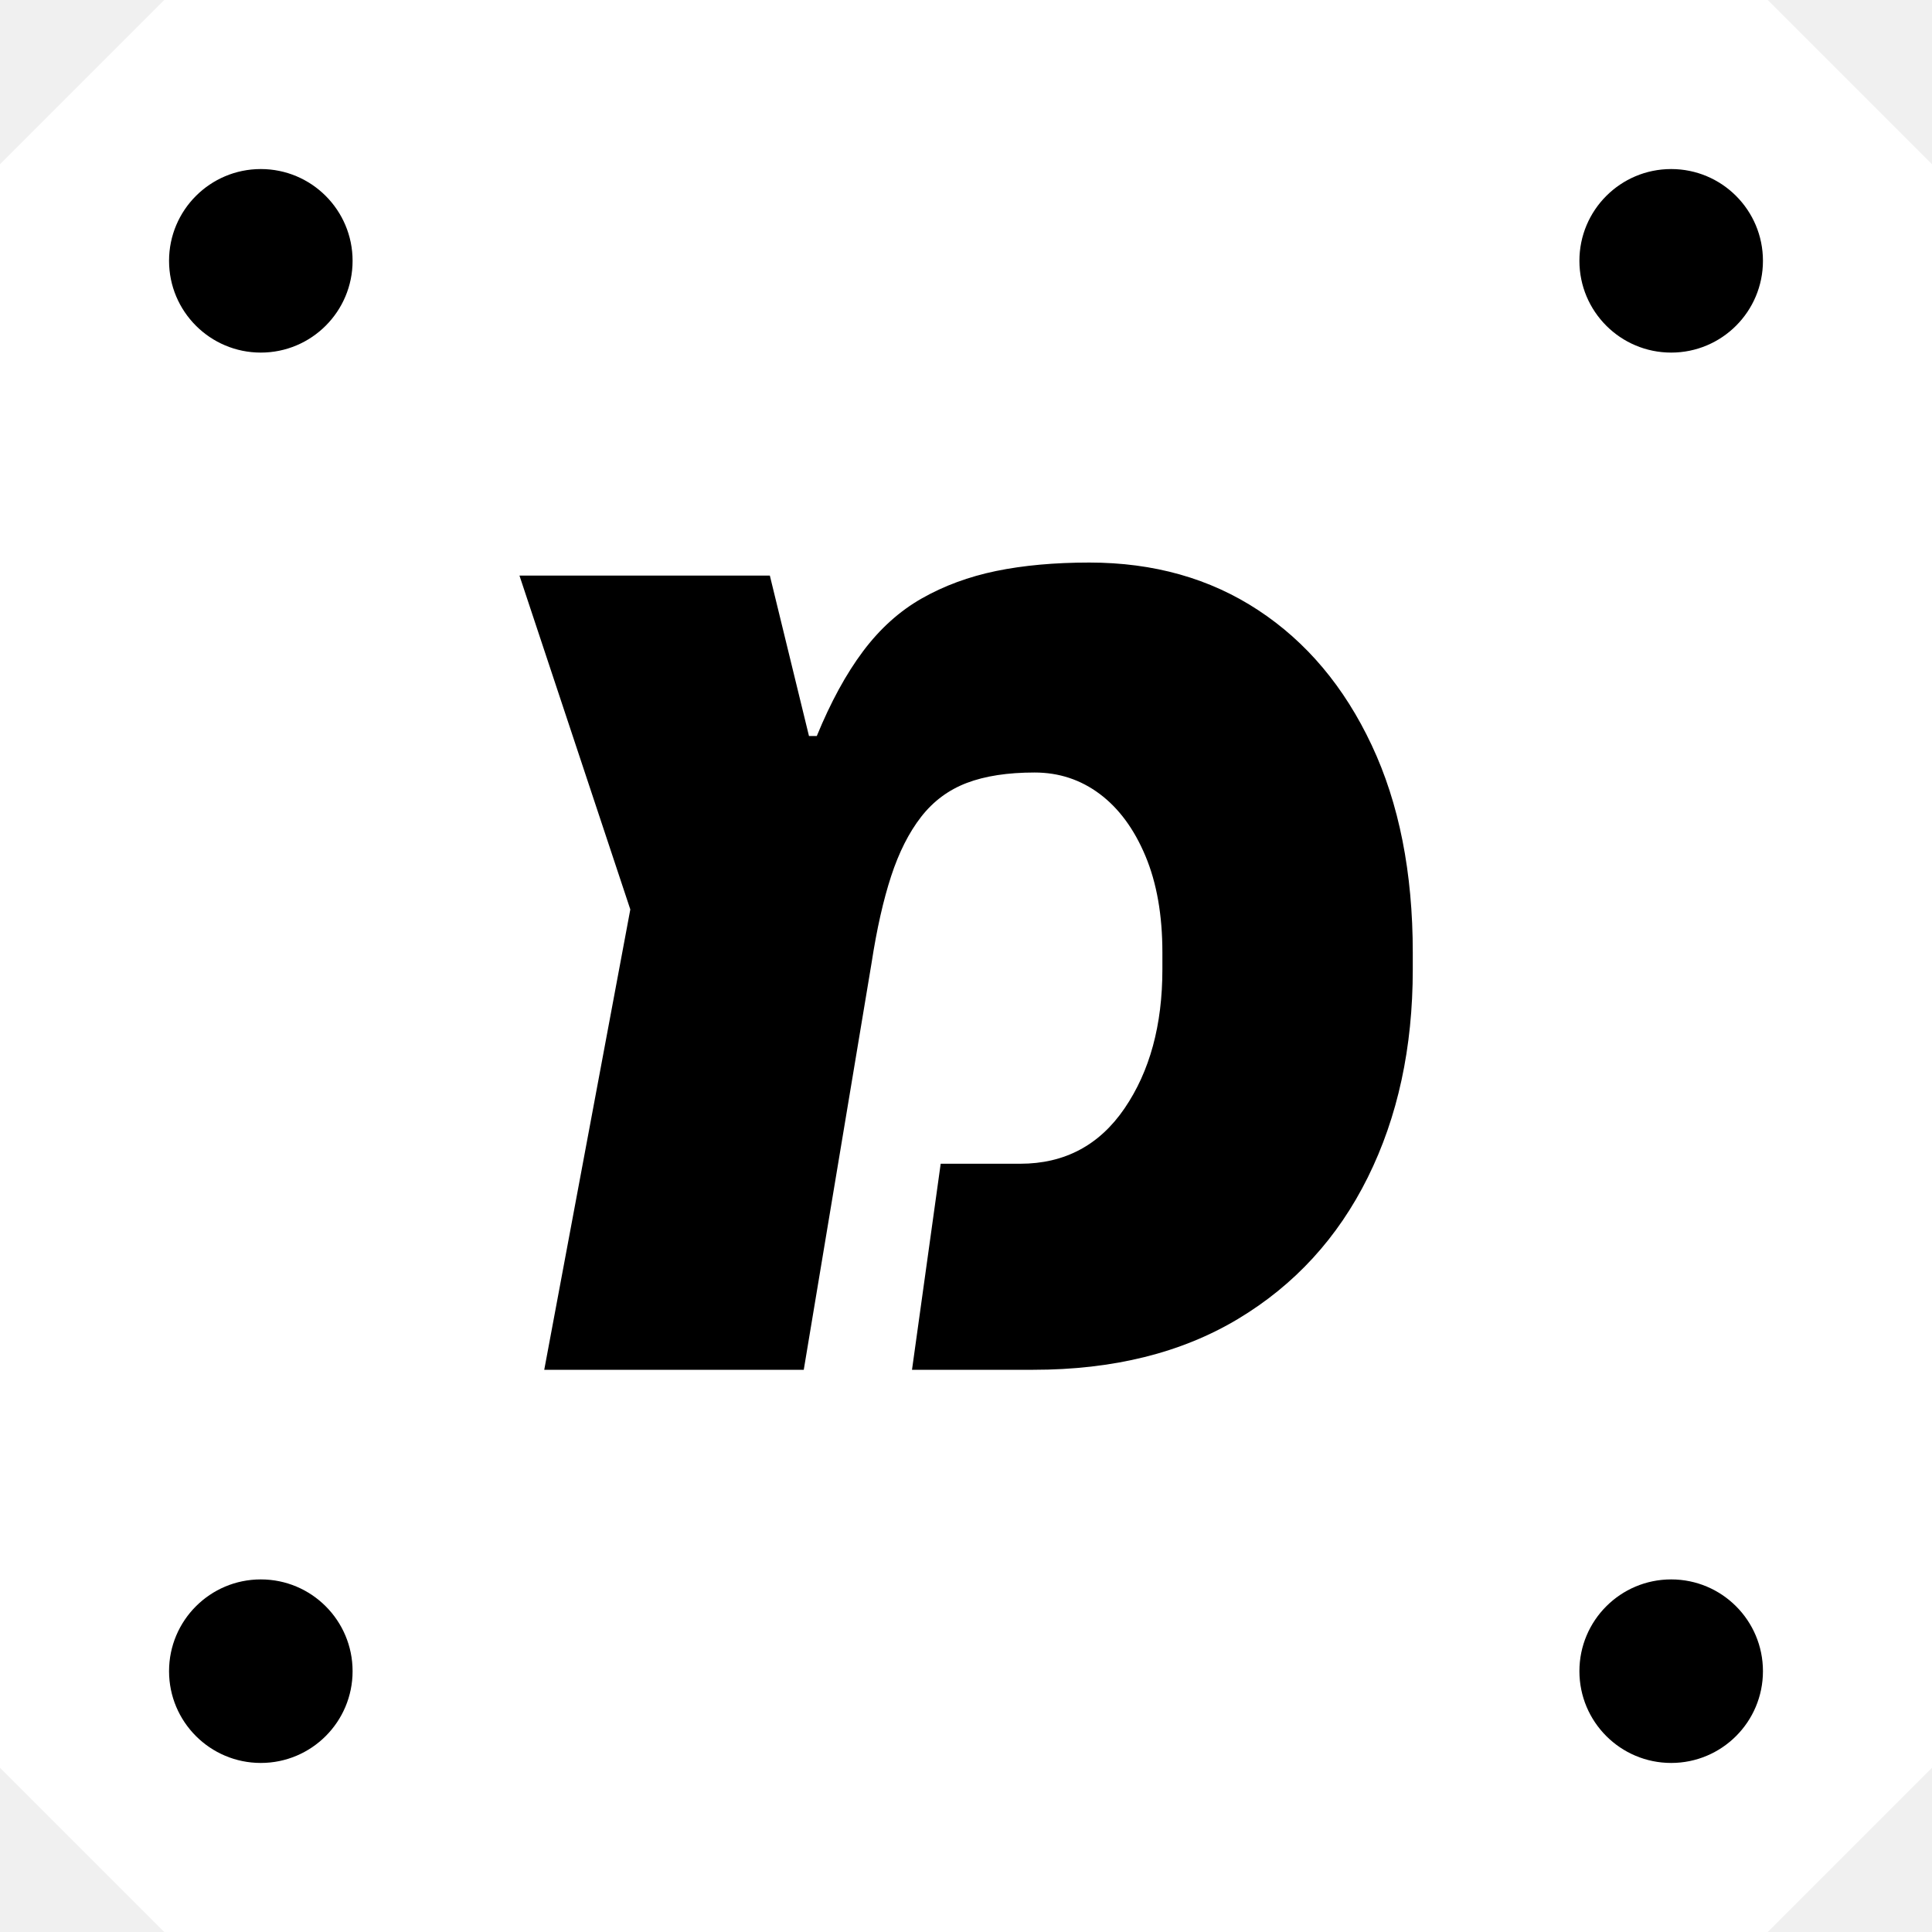
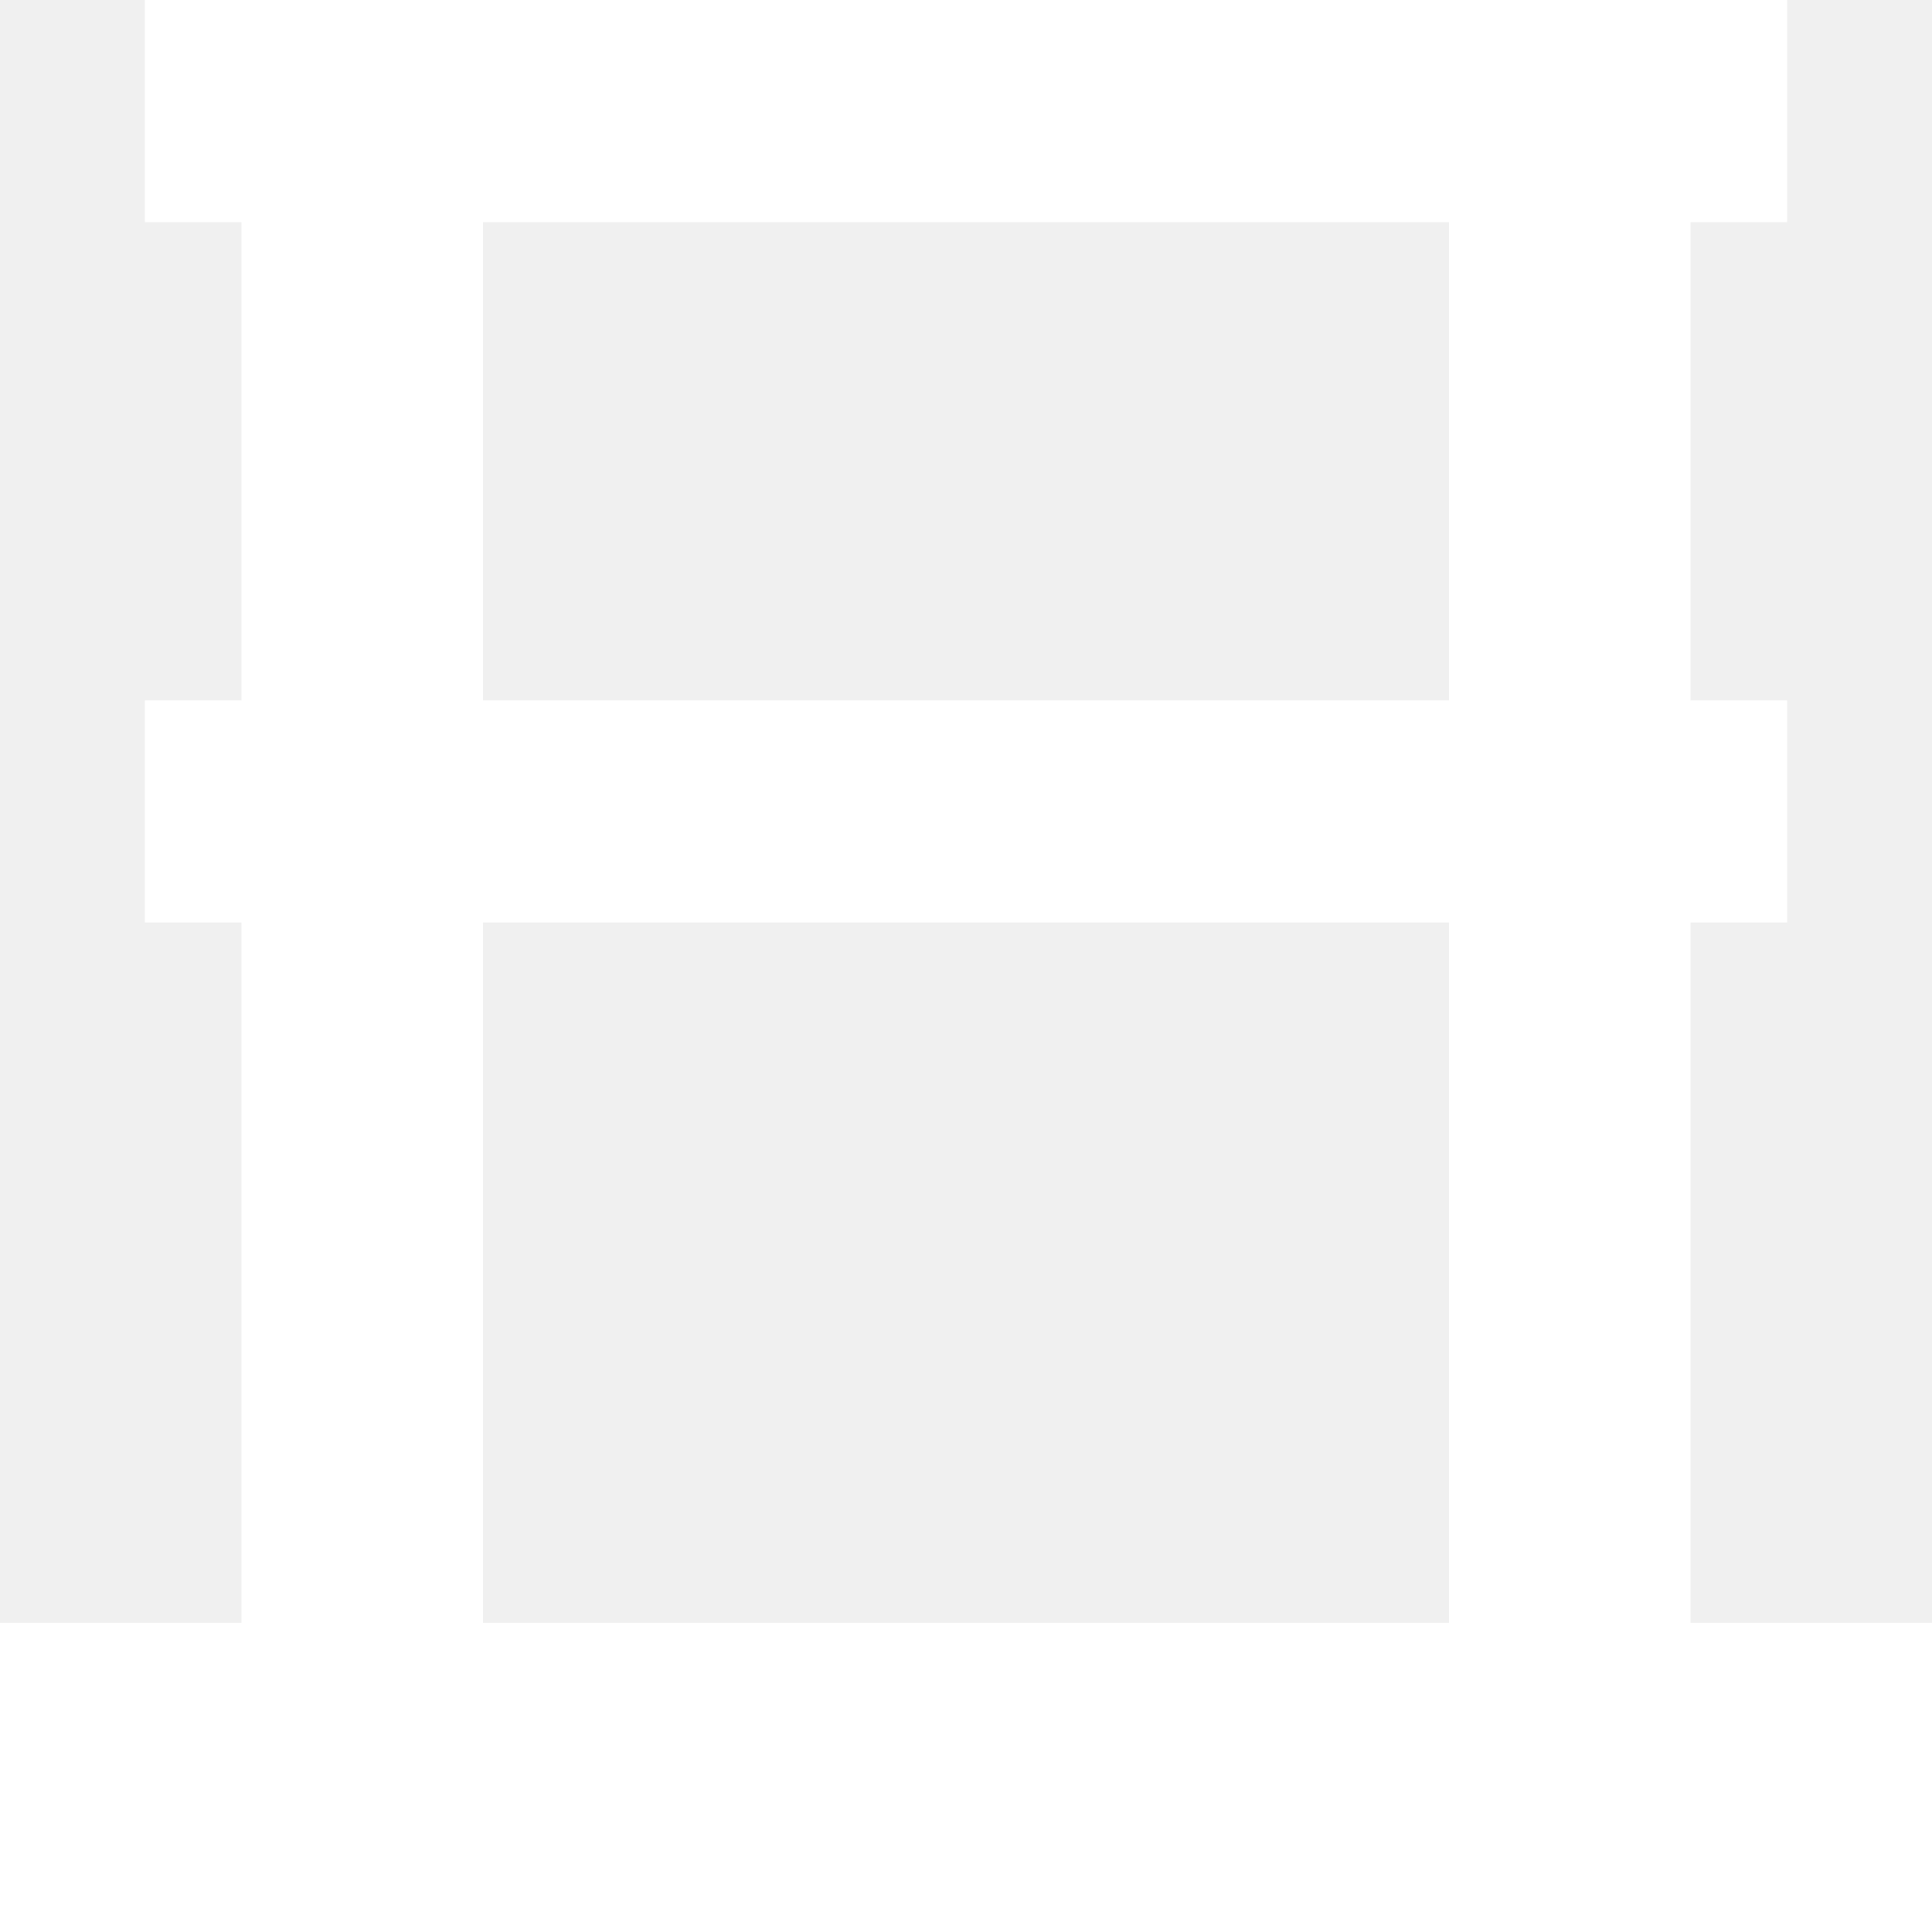
<svg xmlns="http://www.w3.org/2000/svg" viewBox="0 0 40 40" role="img" aria-label="י. מזרחי בניה ושות׳">
  <g transform="translate(0.00 0.00) scale(1)">
-     <path fill="#ffffff" d="M3.4 0L36.6 0L40 3.4L40 36.6L36.6 40L3.4 40L0 36.6L0 3.4Z" />
-     <circle cx="5.4" cy="5.4" r="1.9" fill="#000000" />
-     <circle cx="5.4" cy="34.6" r="1.9" fill="#000000" />
-     <circle cx="34.6" cy="5.4" r="1.9" fill="#000000" />
-     <circle cx="34.6" cy="34.6" r="1.9" fill="#000000" />
-     <path fill="#000000" transform="translate(29.79 28.36)" d="M-18.522 0.0 -16.74 -9.531 -19.035 -16.443H-13.851L-13.041 -13.122H-12.879Q-12.447 -14.175 -11.921 -14.877Q-11.394 -15.579 -10.706 -15.97Q-10.017 -16.362 -9.167 -16.538Q-8.316 -16.713 -7.236 -16.713Q-5.238 -16.713 -3.74 -15.727Q-2.241 -14.742 -1.391 -12.933Q-0.54 -11.124 -0.54 -8.64V-8.289Q-0.54 -5.859 -1.472 -3.982Q-2.403 -2.106 -4.158 -1.053Q-5.913 0.0 -8.397 0.0H-10.908L-10.314 -4.266H-8.667Q-7.29 -4.266 -6.507 -5.413Q-5.724 -6.561 -5.724 -8.289V-8.64Q-5.724 -9.801 -6.075 -10.638Q-6.426 -11.475 -7.02 -11.921Q-7.614 -12.366 -8.37 -12.366Q-9.207 -12.366 -9.774 -12.15Q-10.341 -11.934 -10.719 -11.448Q-11.097 -10.962 -11.34 -10.22Q-11.583 -9.477 -11.745 -8.424L-13.149 0.0Z" />
+     <rect x="3" y="0" width="34" height="4.6" fill="#ffffff" />
+     <rect x="3" y="14.5" width="34" height="4.6" fill="#ffffff" />
+     <rect x="0" y="33.6" width="40" height="6.4" fill="#ffffff" />
+     <rect x="5" y="0" width="5" height="33.6" fill="#ffffff" />
+     <rect x="30" y="0" width="5" height="33.6" fill="#ffffff" />
  </g>
</svg>
